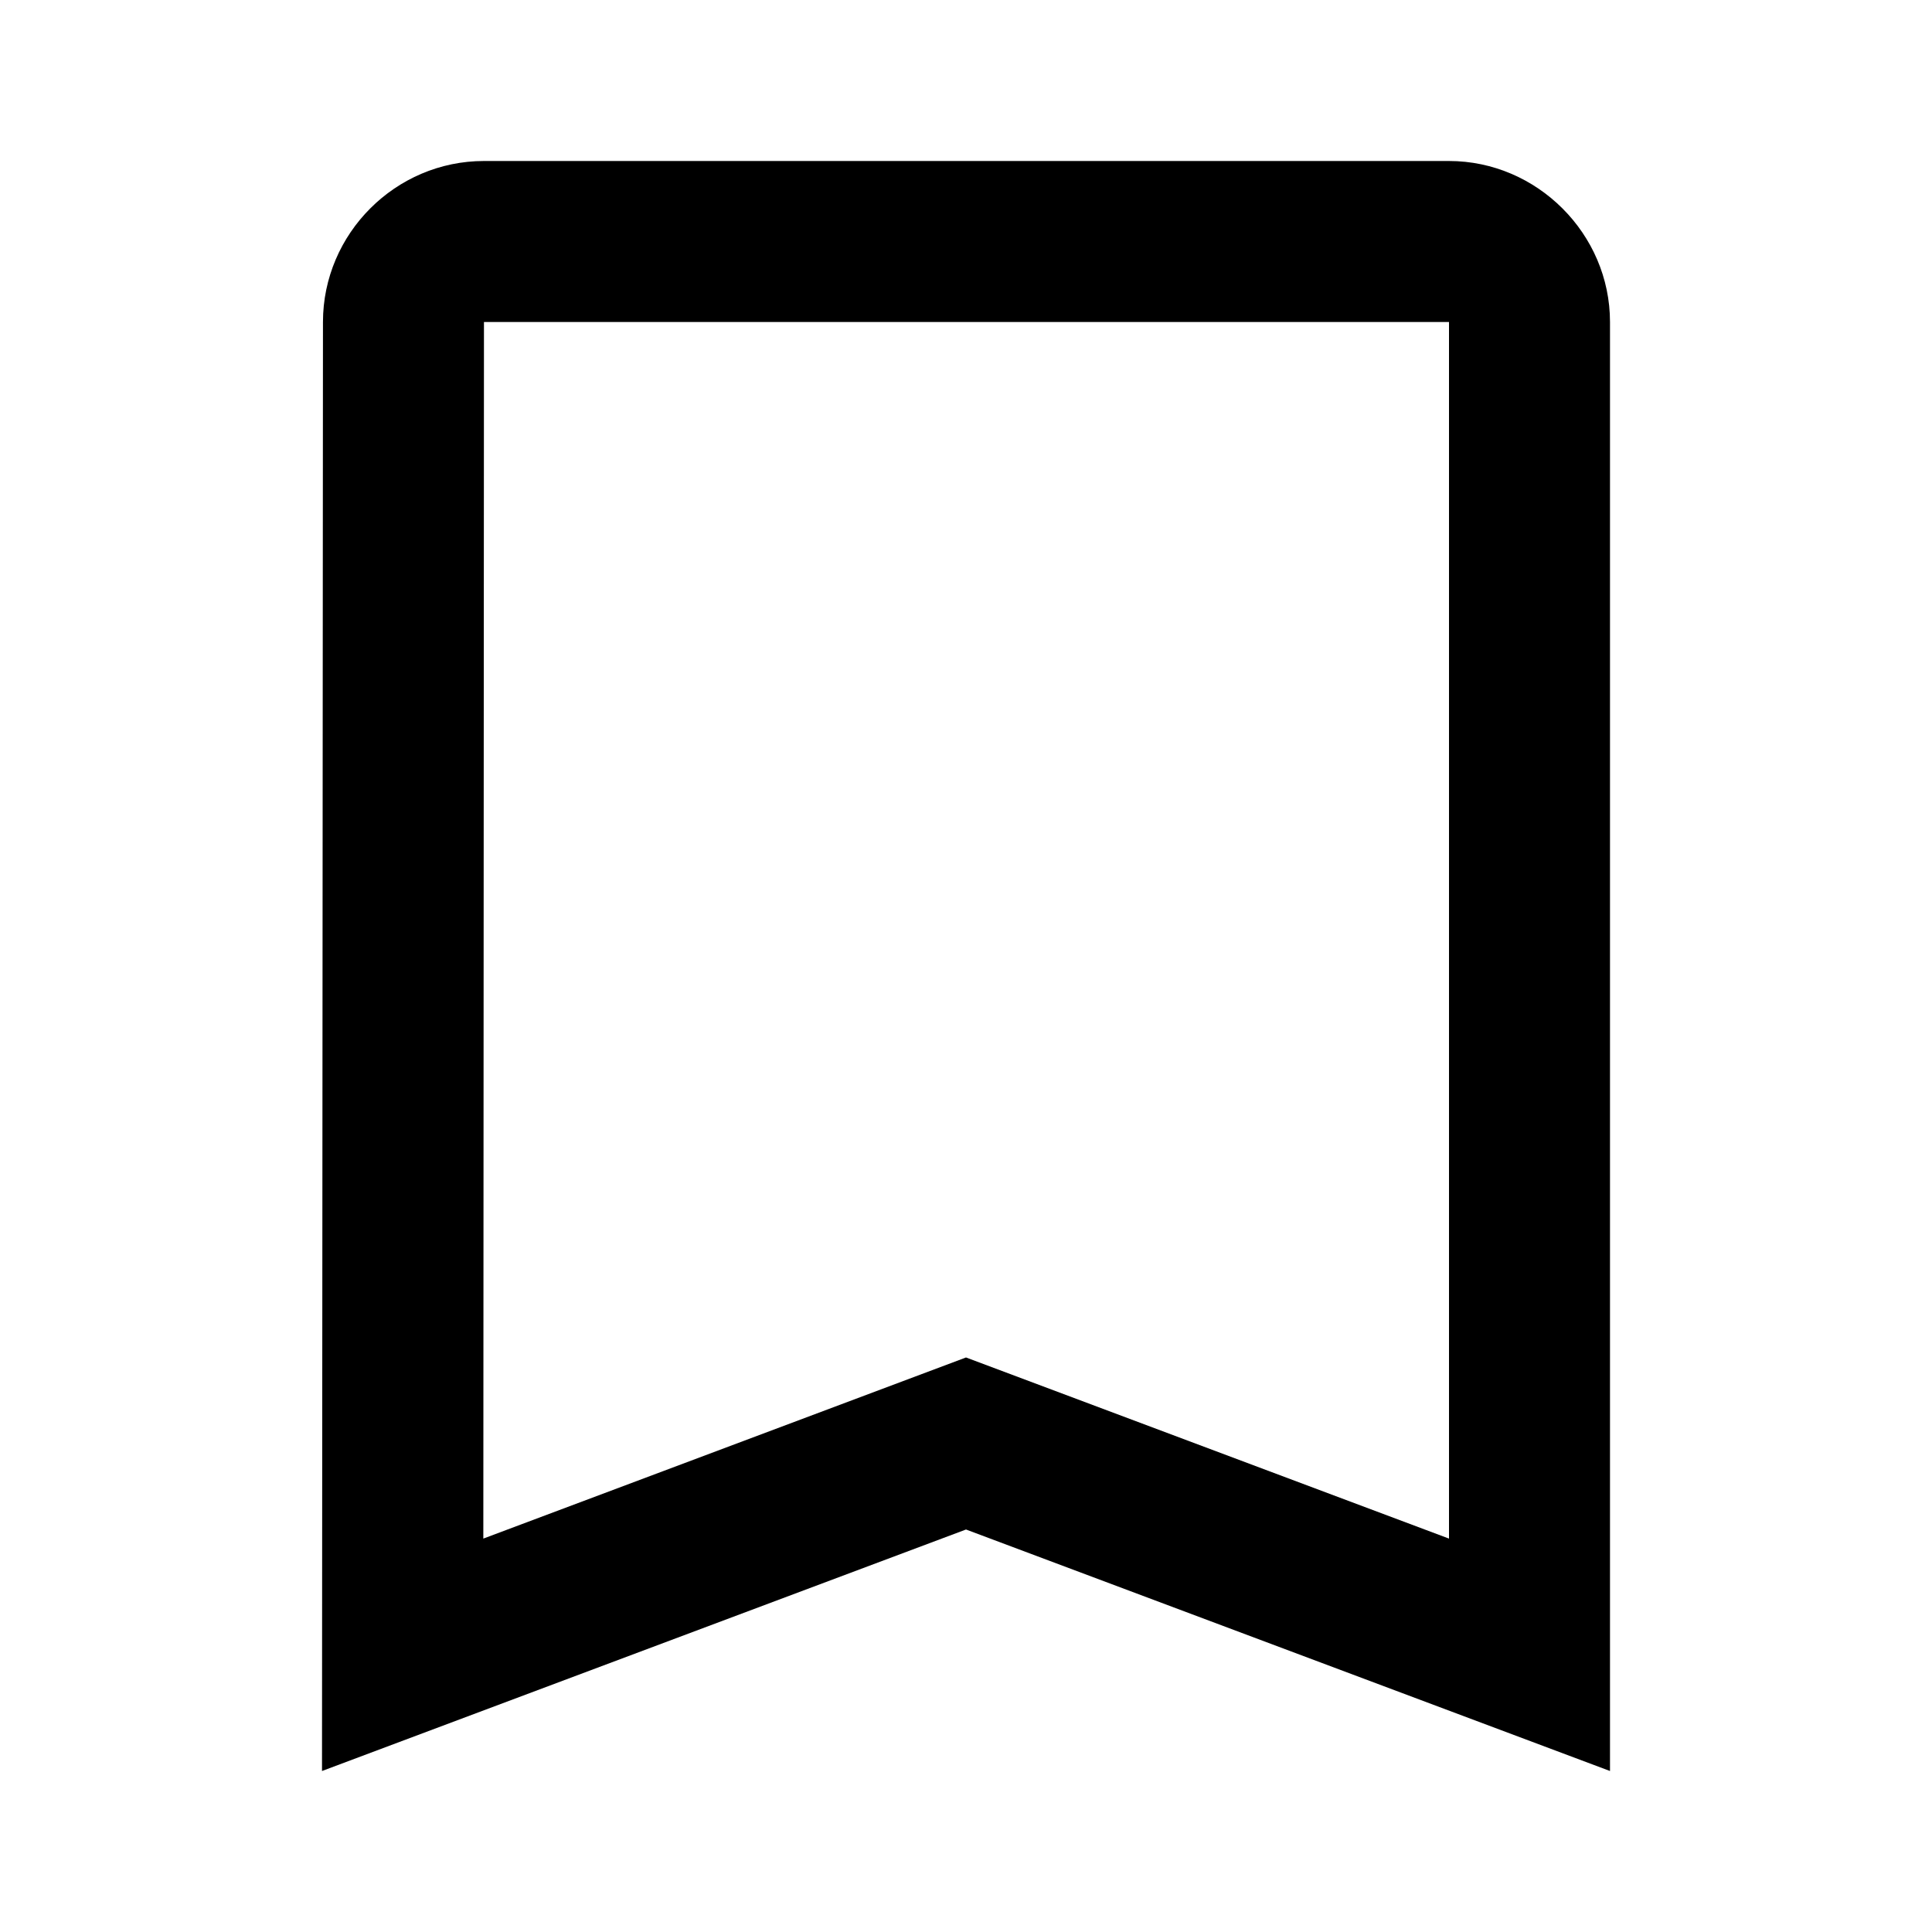
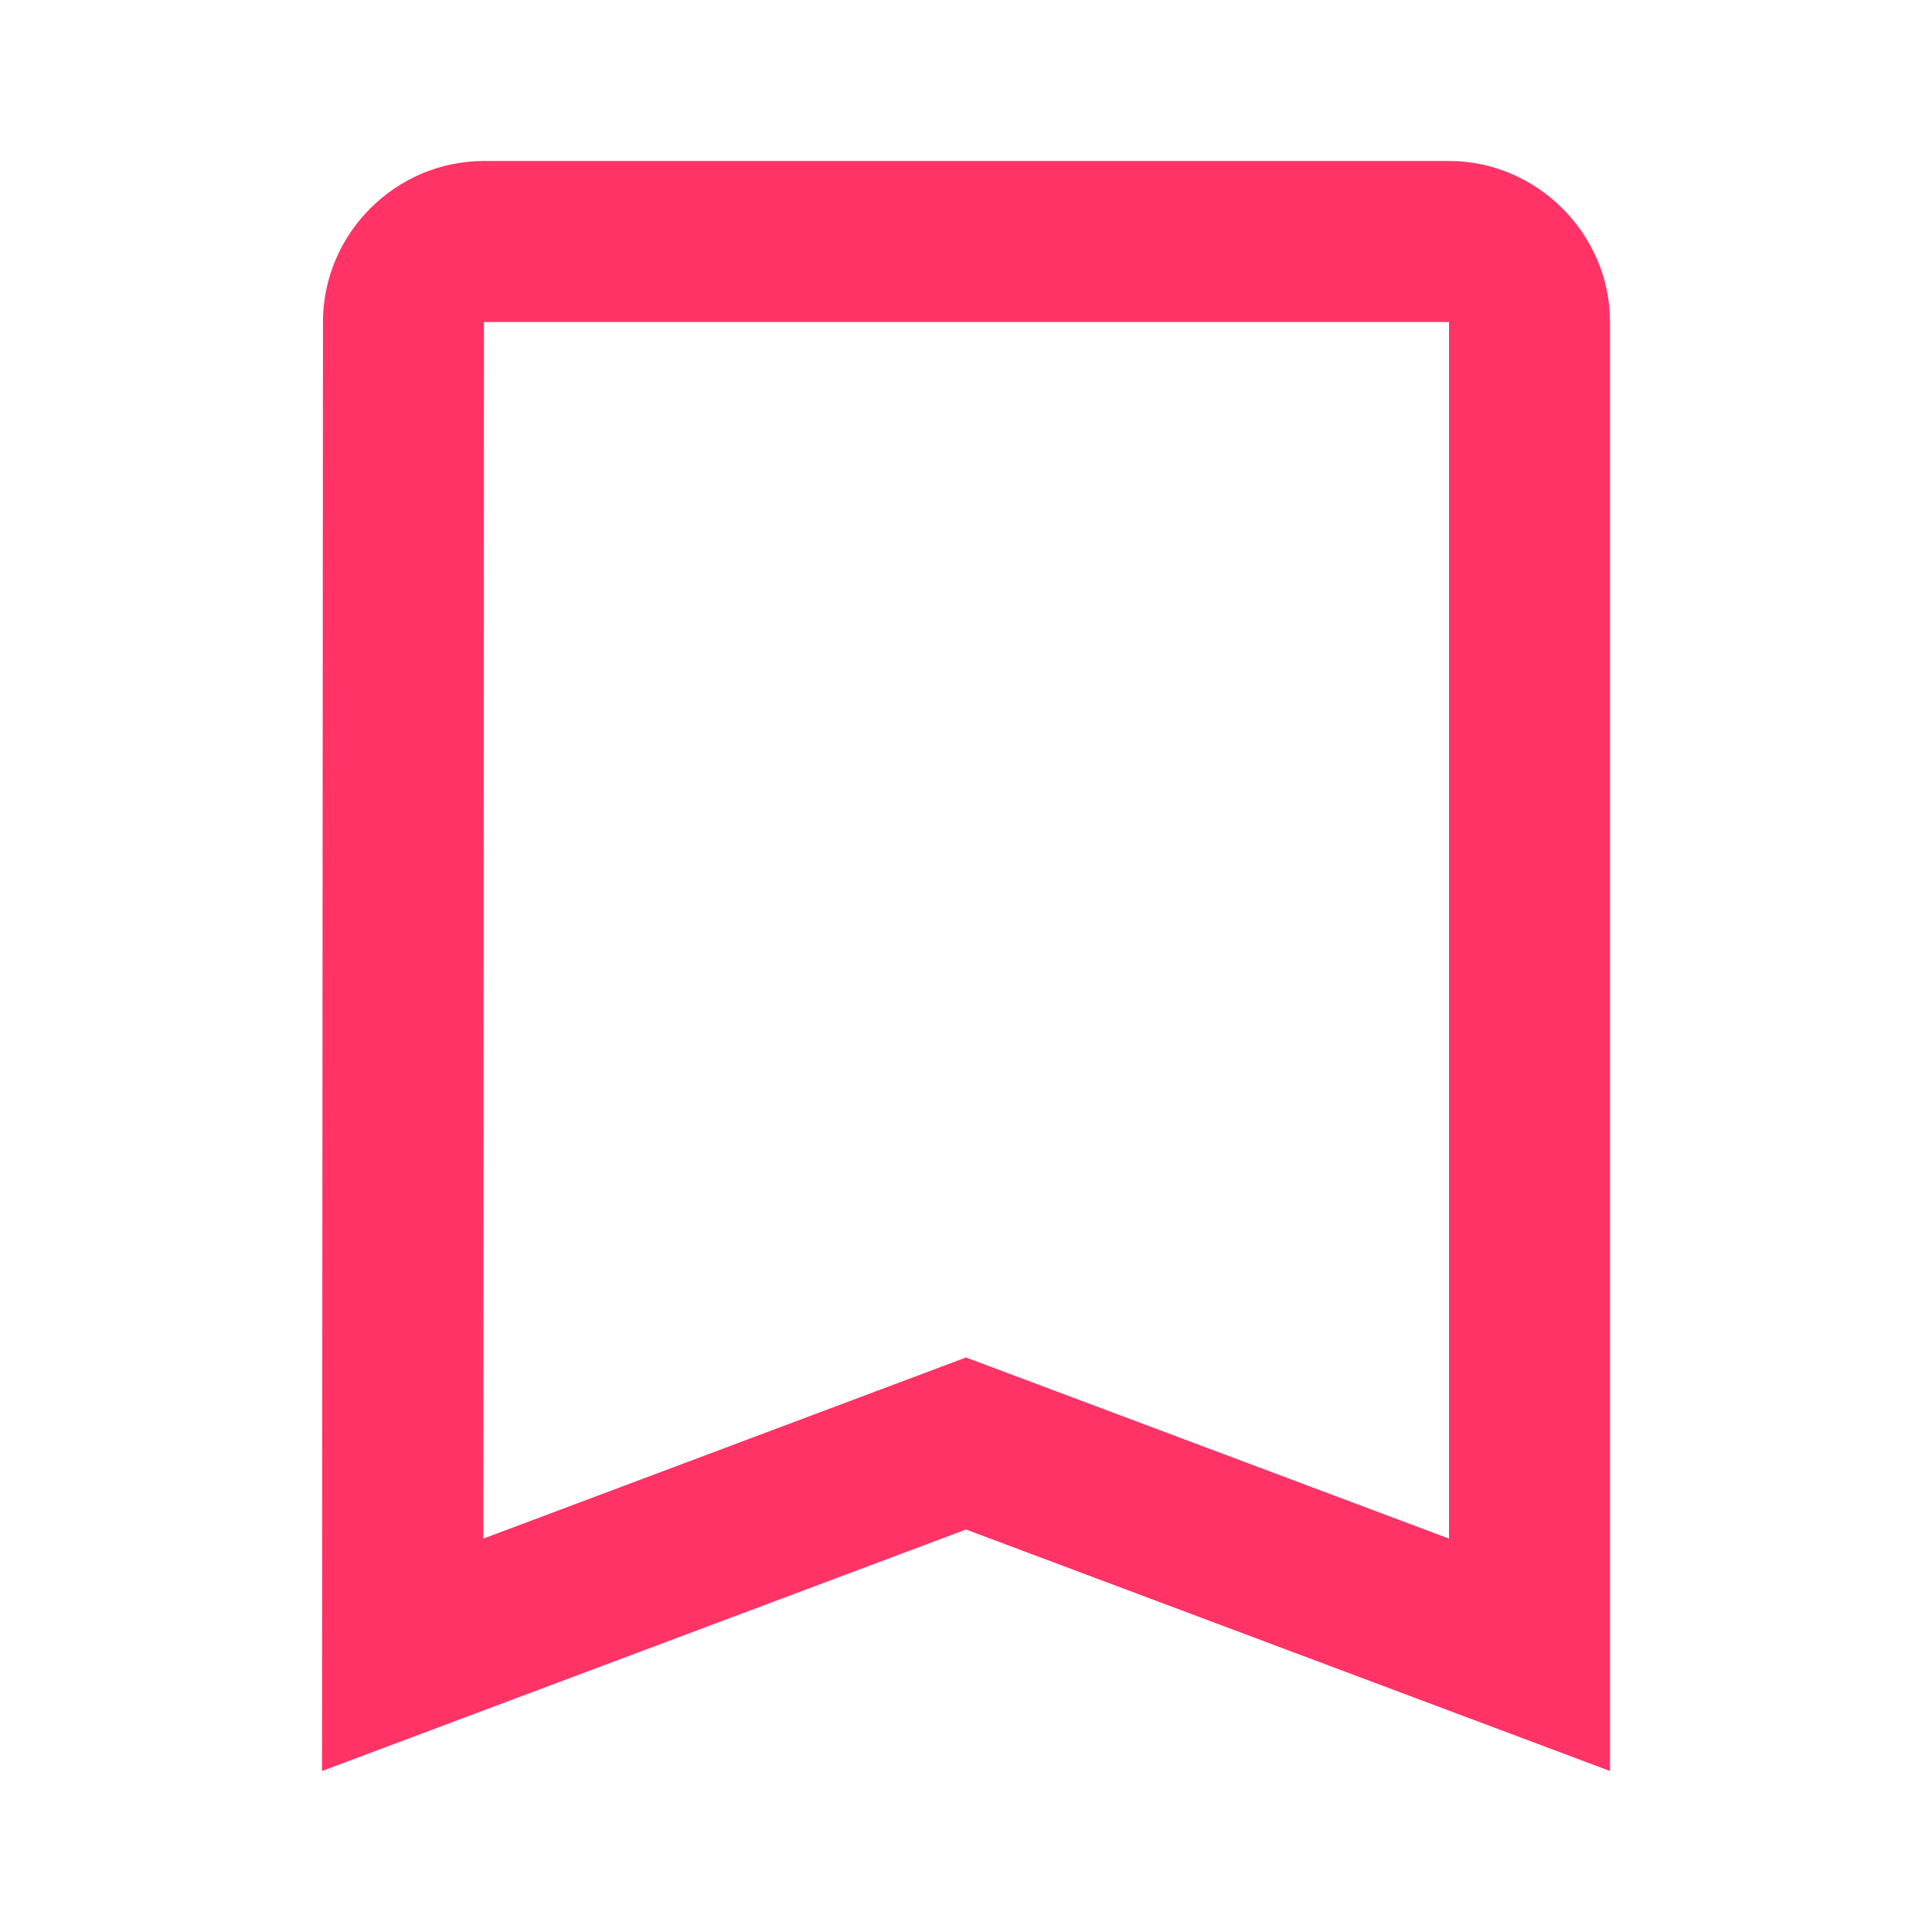
- <svg xmlns="http://www.w3.org/2000/svg" viewBox="0 0 24 24" width="24px" height="24px">
+ <svg xmlns="http://www.w3.org/2000/svg" className="" viewBox="0 0 24 24" width="24px" height="24px">
  <g id="surface173716128" fill=" text-blue-500">
-     <path d="M 6.012 2 C 4.914 2 4.012 2.902 4.012 4 L 4 22 L 12 19 L 20 22 L 20 4 C 20 2.906 19.094 2 18 2 Z M 6.012 4 L 18 4 L 18 19.113 L 12 16.863 L 6.004 19.113 Z M 6.012 4 " />
+     <path d="M 6.012 2 C 4.914 2 4.012 2.902 4.012 4 L 4 22 L 12 19 L 20 22 L 20 4 C 20 2.906 19.094 2 18 2 Z M 6.012 4 L 18 4 L 18 19.113 L 12 16.863 L 6.004 19.113 Z M 6.012 4 " style="fill: #FF3366;" />
  </g>
</svg>
